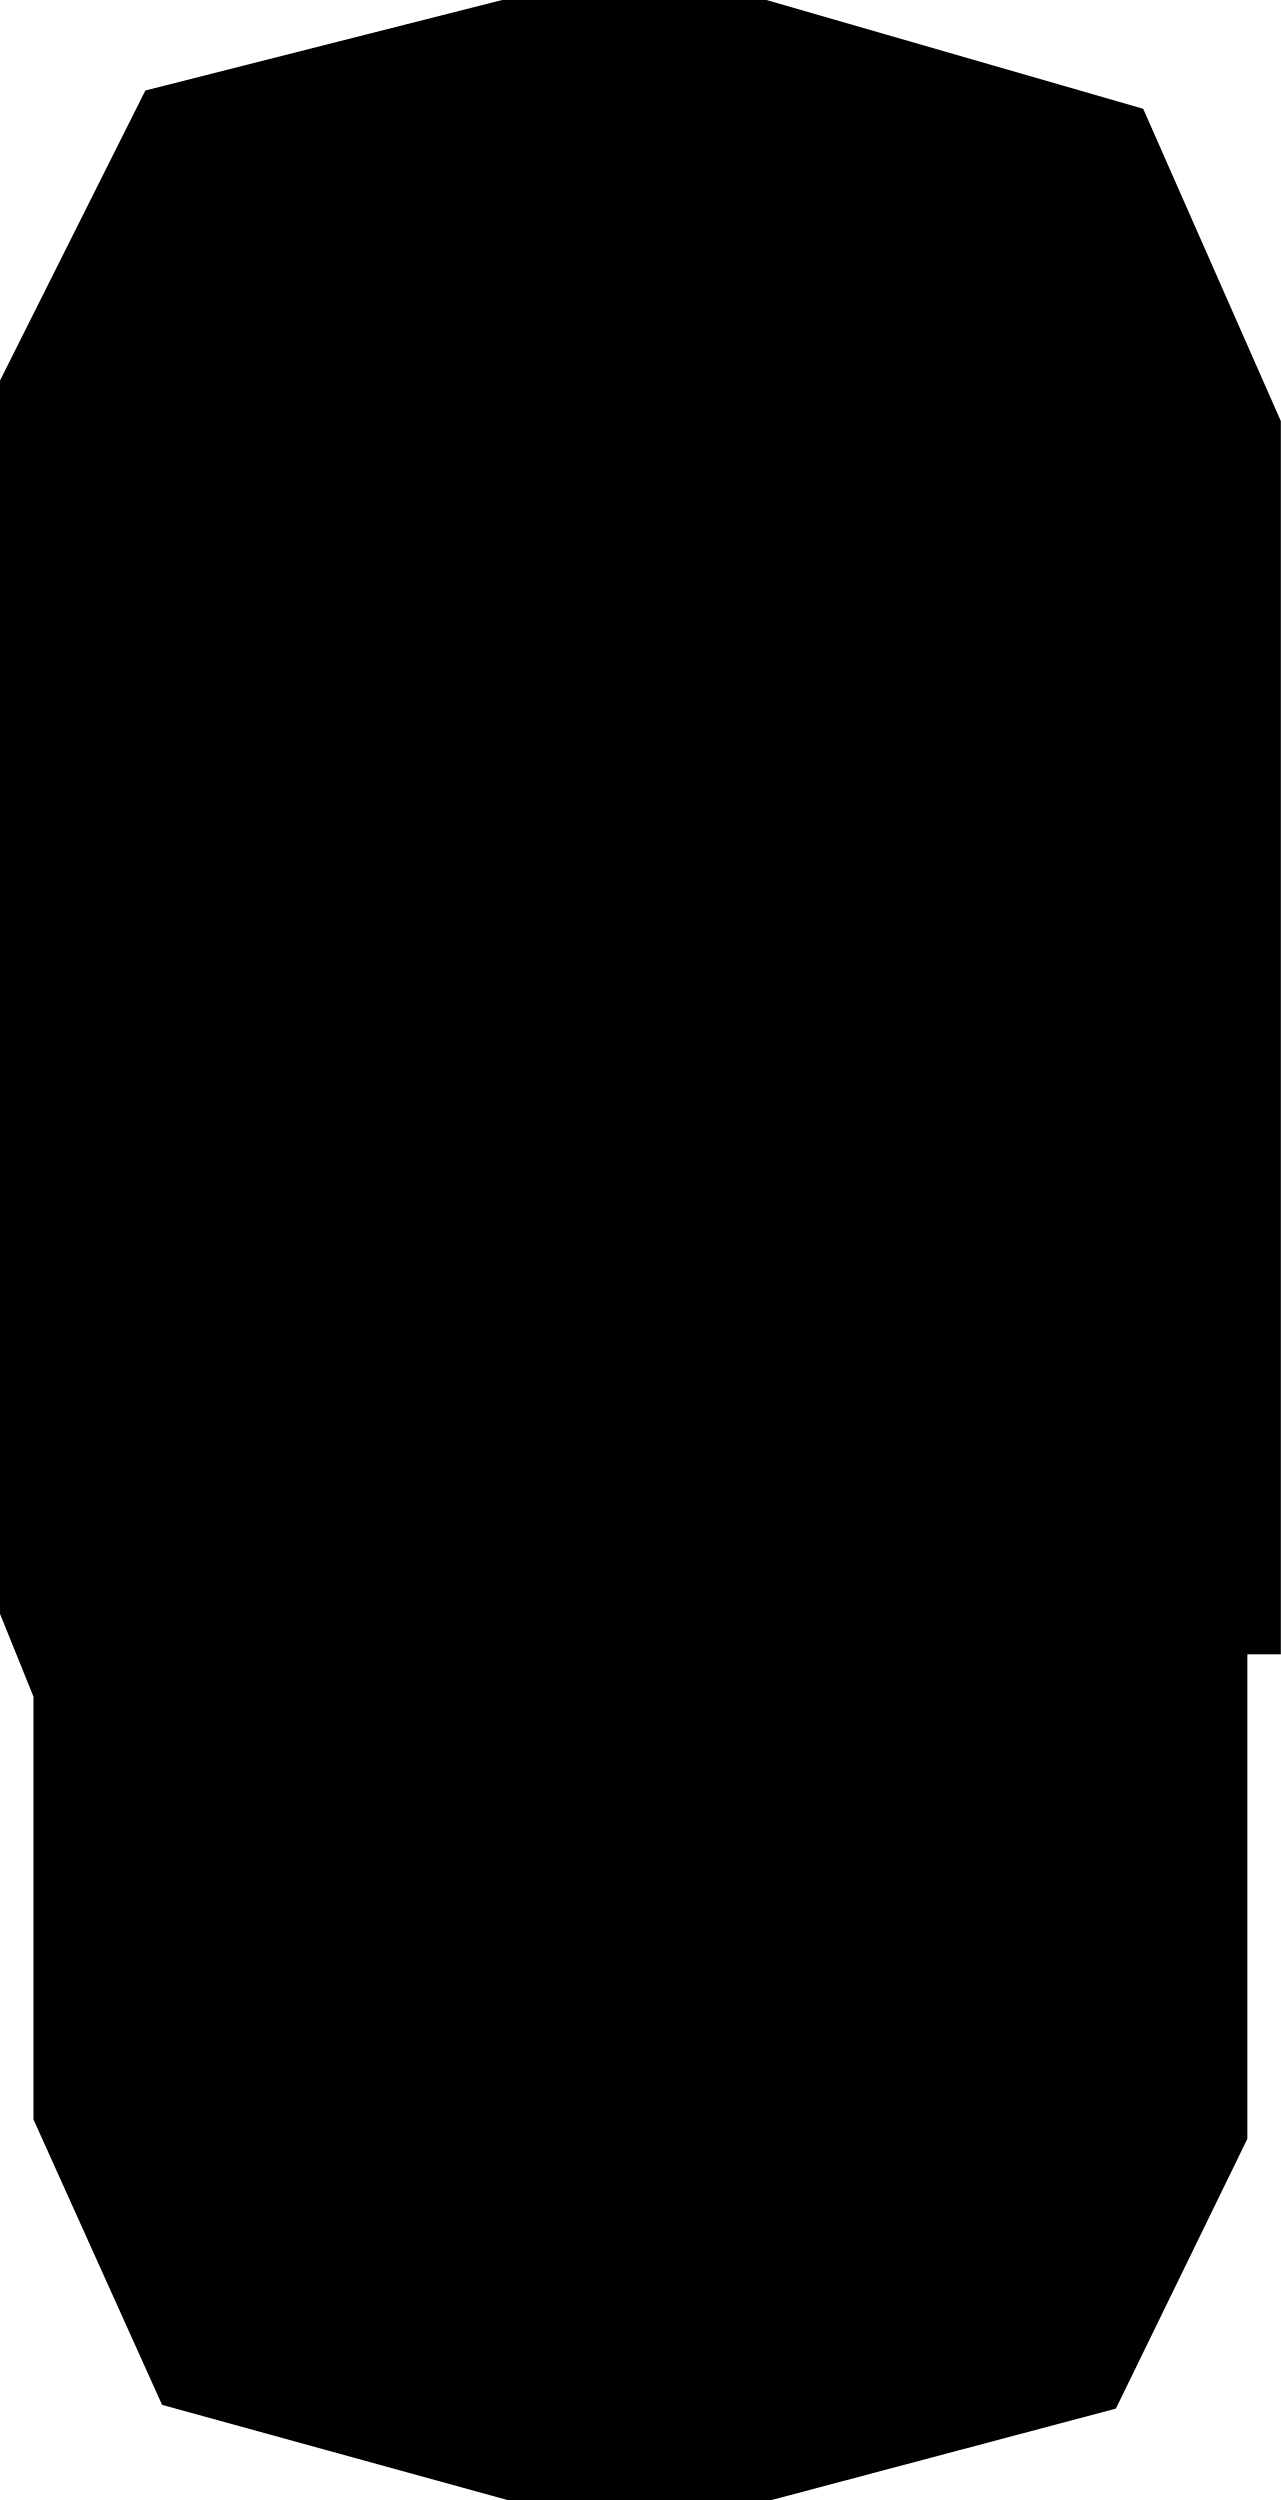
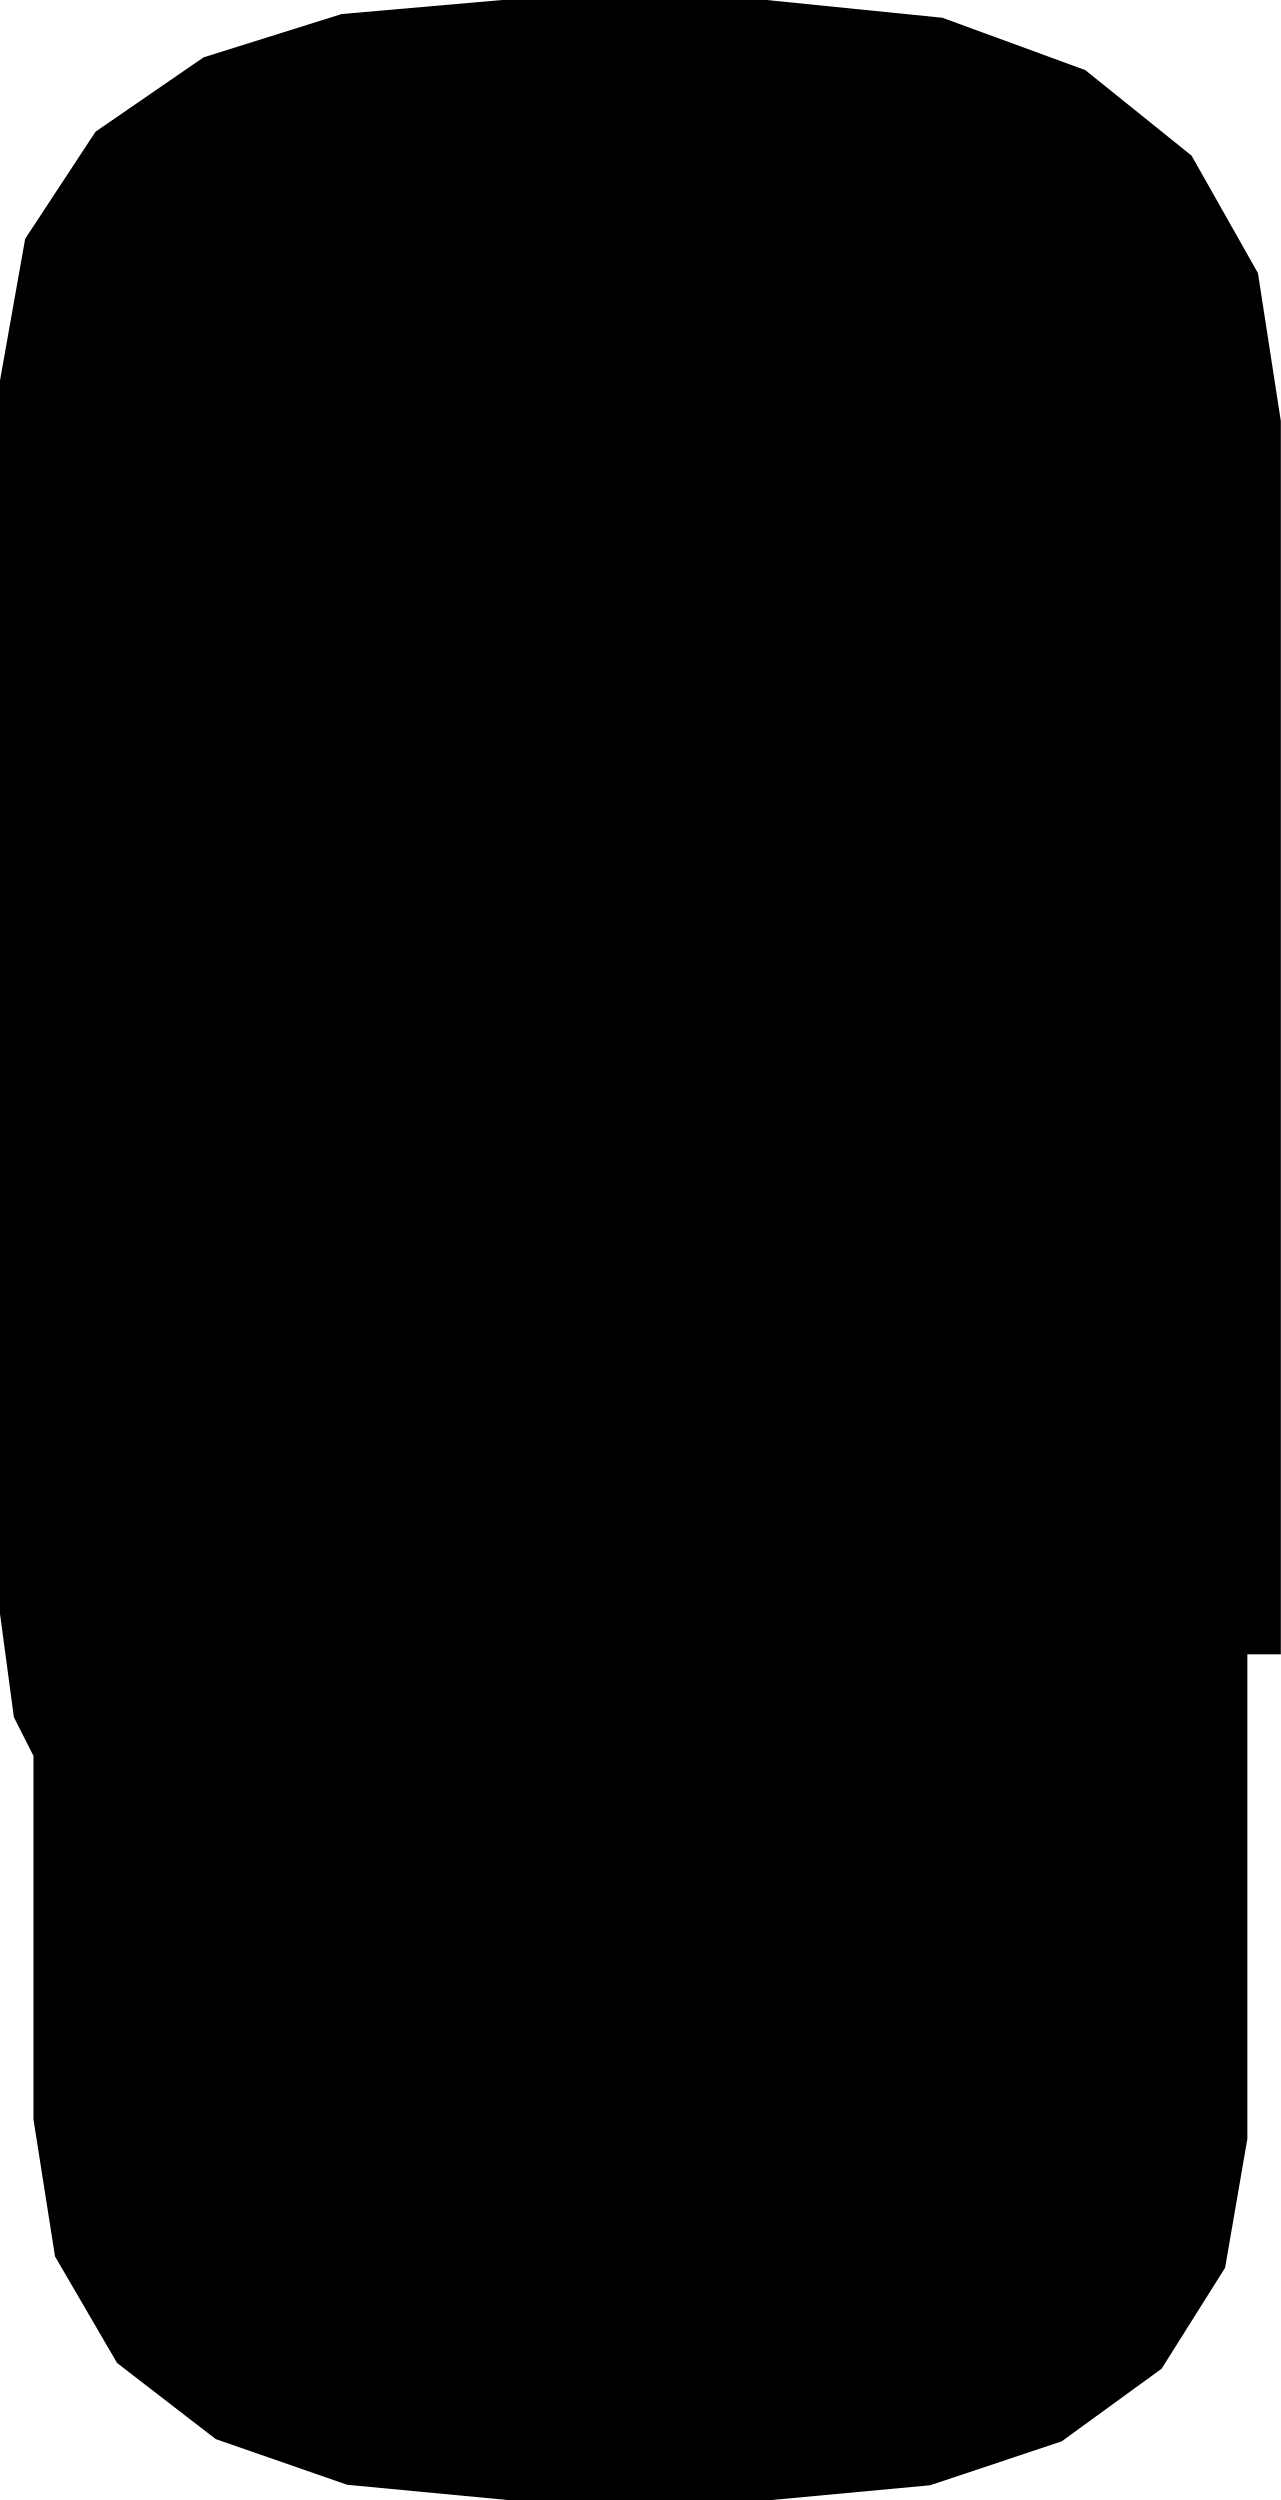
<svg xmlns="http://www.w3.org/2000/svg" viewBox="-157.364 -195.12 197.744 385.968">
-   <polygon points="-132.34,176.16 -152.196,132.096 -152.196,66.822 -157.364,54.032 -157.364,-136.368 -134.924,-181.146 -79.844,-195.12 -39.044,-195.12 19.13,-178.324 40.38,-130.112 40.38,60.288 35.212,60.288 35.212,60.288 35.212,135.088 14.914,176.738 -38.228,190.848 -79.028,190.848" />
+   <polygon points="-103.767,188.498 -124.054,181.448 -139.288,169.697 -148.869,153.247 -152.196,132.096 -152.196,75.97 -155.223,69.986 -157.364,54.032 -157.364,-136.368 -153.48,-158.25 -142.611,-174.792 -125.932,-186.268 -104.618,-192.953 -79.844,-195.12 -39.044,-195.12 -11.879,-192.38 10.181,-184.301 26.602,-171.09 36.846,-152.958 40.38,-130.112 40.38,60.288 35.212,60.288 35.212,60.288 35.212,135.088 31.778,154.988 21.973,170.579 6.541,181.796 -13.774,188.574 -38.228,190.848 -79.028,190.848" />
</svg>
